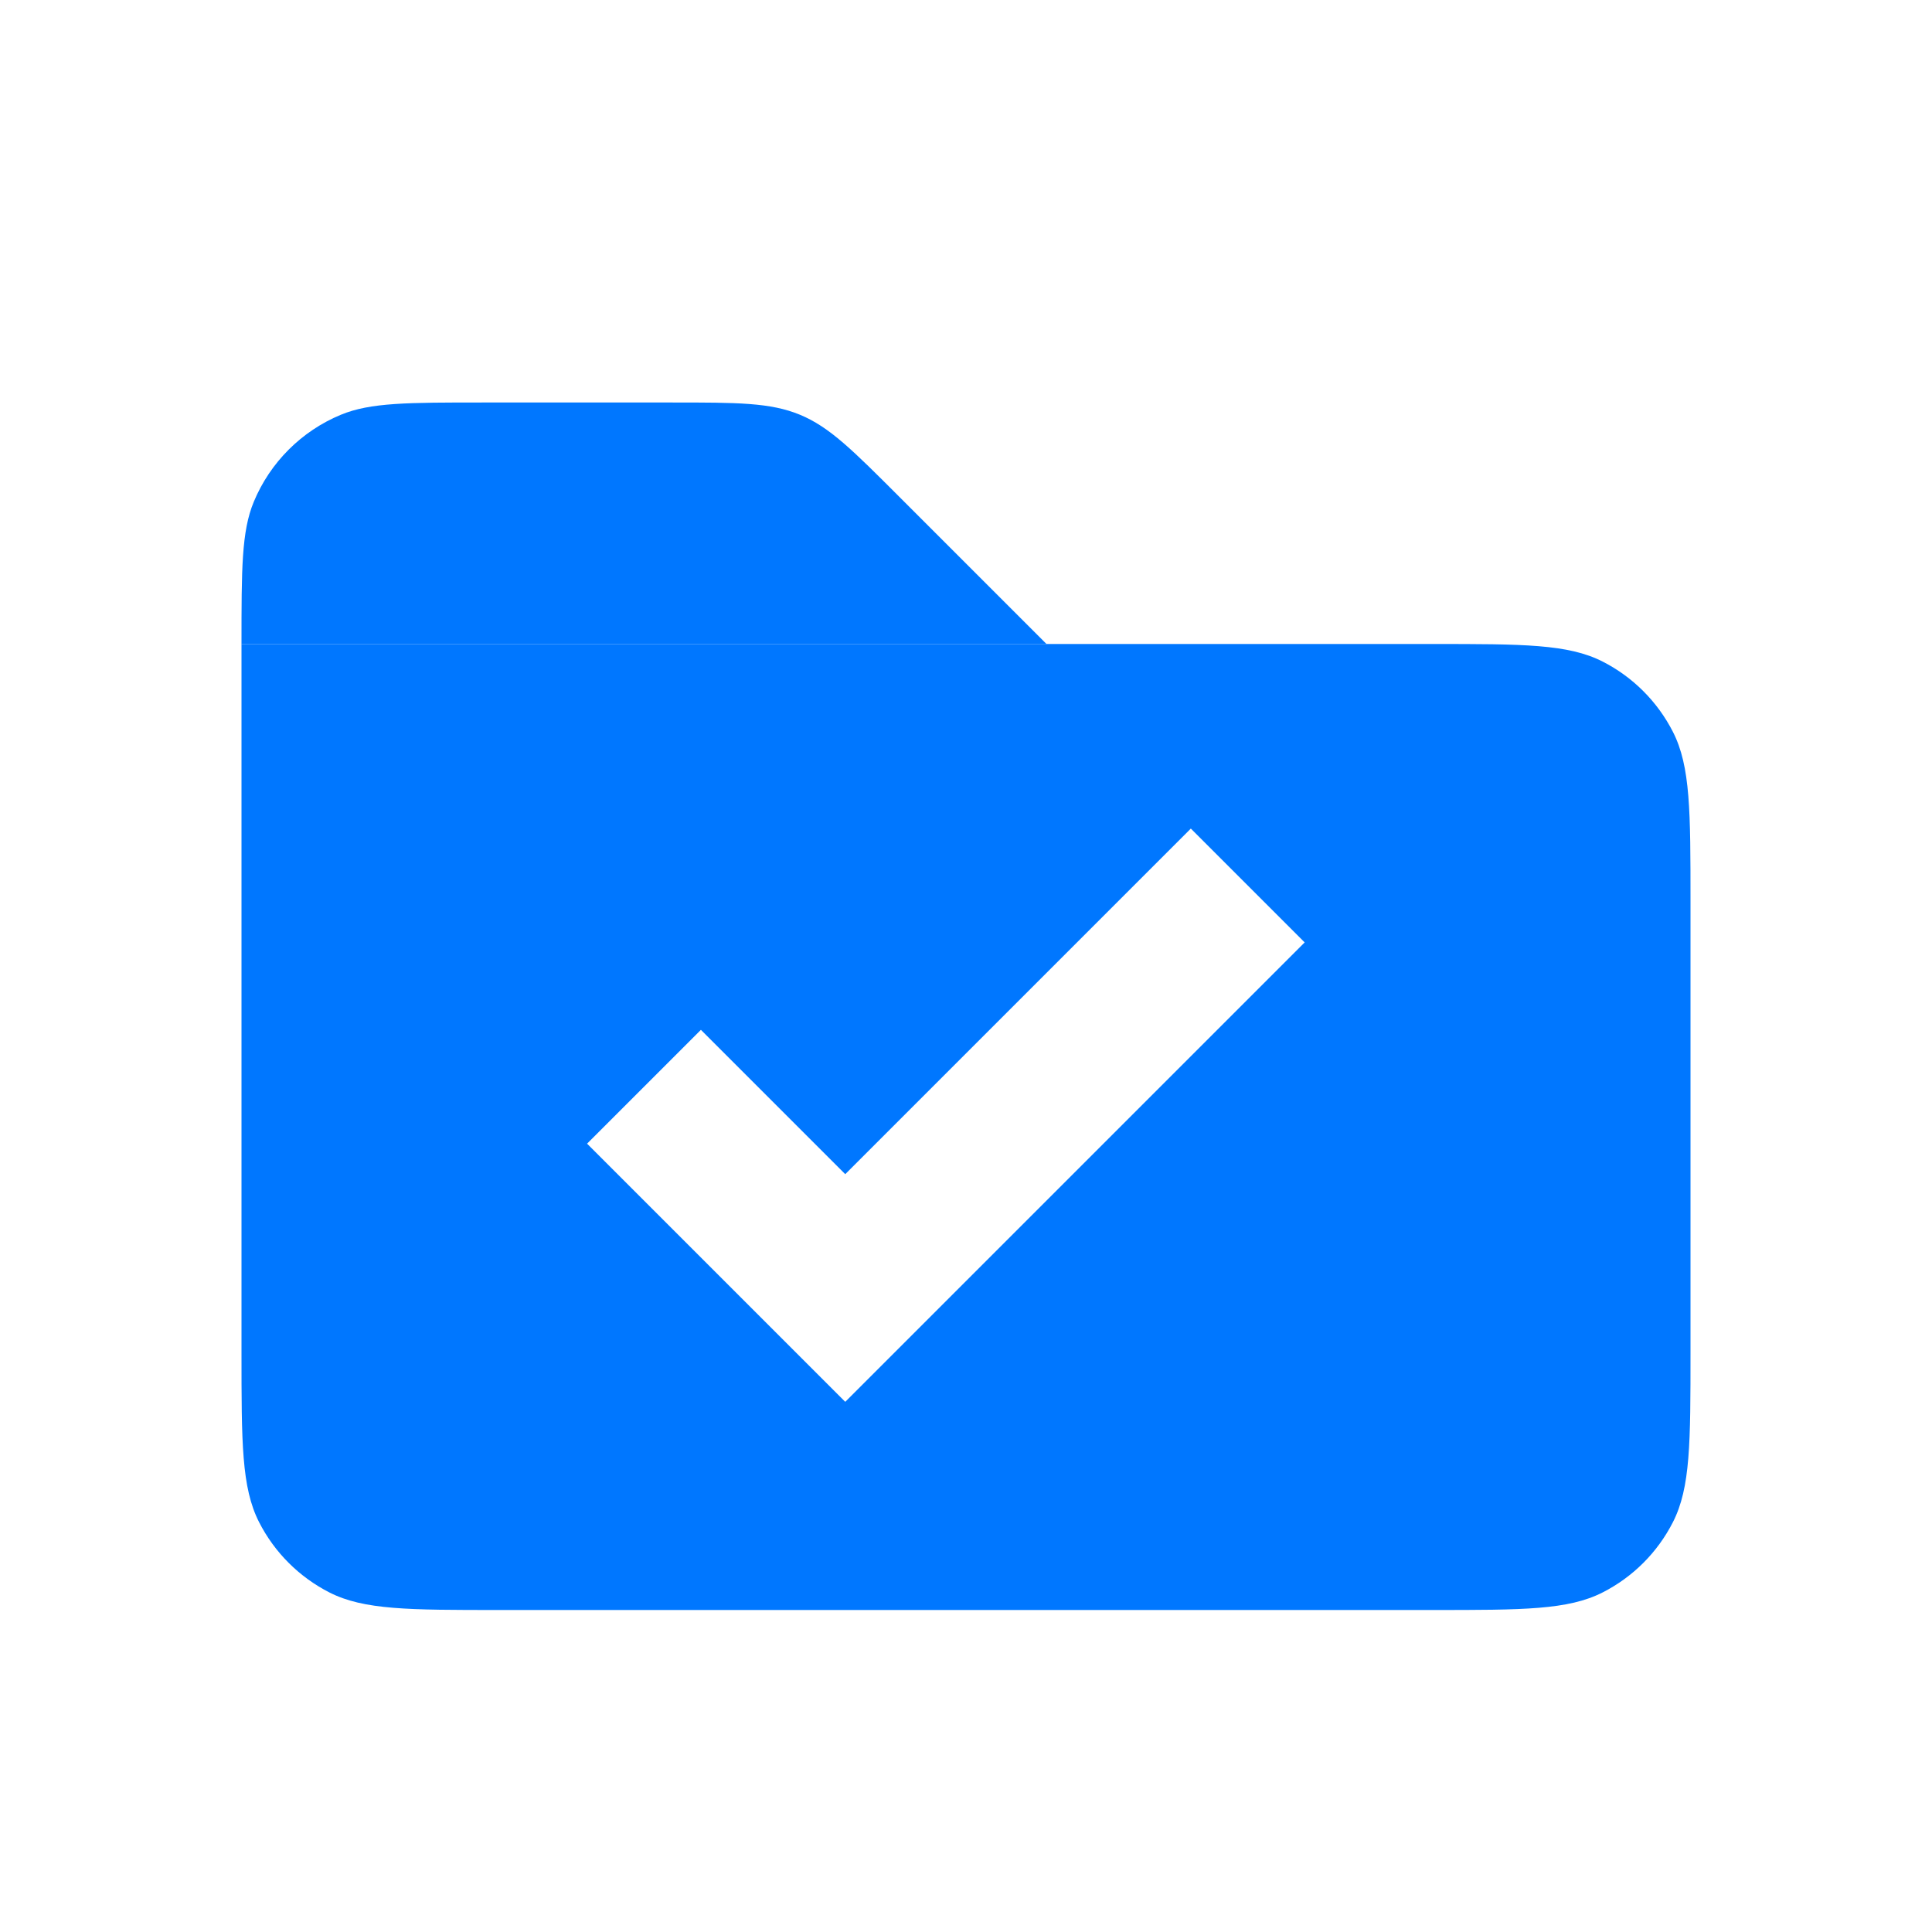
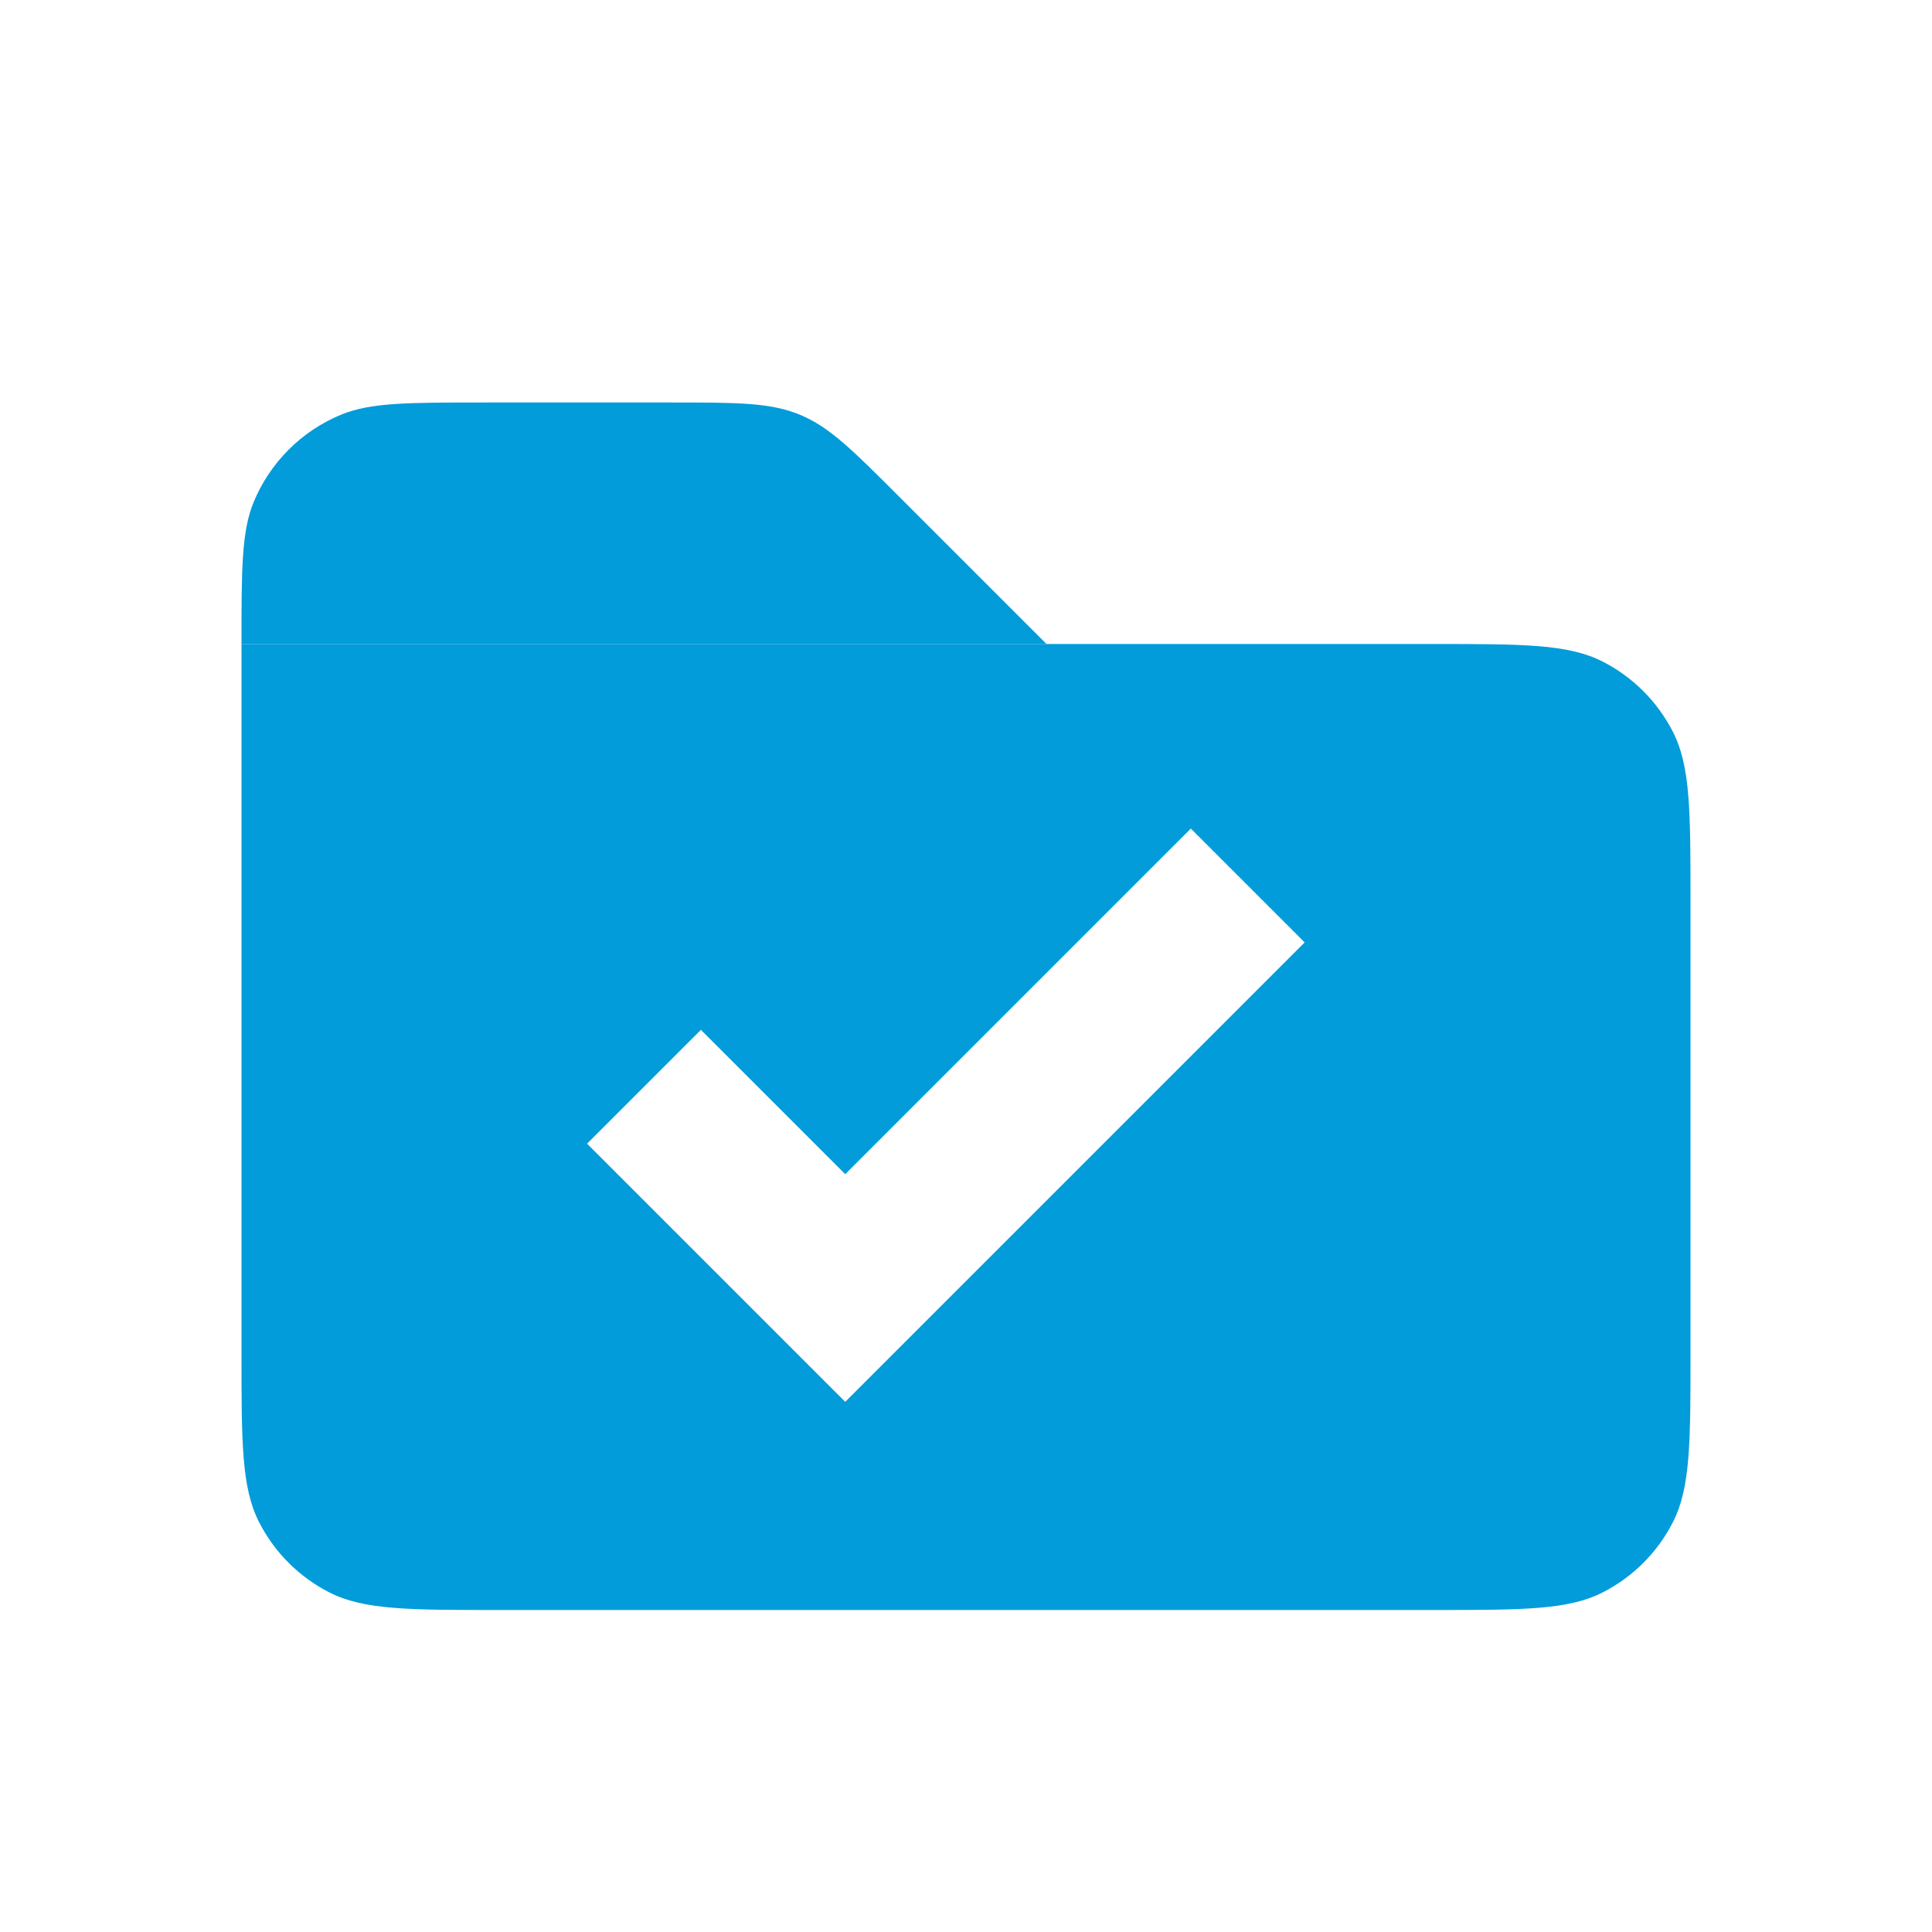
<svg xmlns="http://www.w3.org/2000/svg" width="24" height="24" viewBox="0 0 24 24" fill="none">
-   <path d="M17.8 8C18.92 8 19.48 8 19.908 8.218C20.285 8.41 20.59 8.716 20.782 9.092C21 9.52 21 10.08 21 11.2V16.8C21 17.92 21 18.48 20.782 18.908C20.59 19.285 20.285 19.59 19.908 19.782C19.48 20 18.92 20 17.8 20H6.2C5.08 20 4.52 20 4.092 19.782C3.716 19.59 3.41 19.285 3.218 18.908C3 18.48 3 17.92 3 16.8V8H17.8ZM10.5 14.586L8.707 12.793L7.293 14.207L10.5 17.414L16.207 11.707L14.793 10.293L10.5 14.586Z" fill="#0077FF" />
-   <path d="M3 8C3 7.068 3 6.602 3.152 6.235C3.355 5.745 3.745 5.355 4.235 5.152C4.602 5 5.068 5 6 5H8.343C9.161 5 9.569 5 9.937 5.152C10.305 5.304 10.594 5.594 11.172 6.172L13 8H3V8Z" fill="#0077FF" />
+   <path d="M17.8 8C18.92 8 19.48 8 19.908 8.218C20.285 8.41 20.59 8.716 20.782 9.092C21 9.52 21 10.08 21 11.2V16.8C21 17.92 21 18.48 20.782 18.908C20.59 19.285 20.285 19.59 19.908 19.782C19.48 20 18.92 20 17.8 20H6.2C5.08 20 4.52 20 4.092 19.782C3.716 19.59 3.41 19.285 3.218 18.908C3 18.48 3 17.92 3 16.8V8H17.8ZM10.5 14.586L8.707 12.793L7.293 14.207L10.5 17.414L16.207 11.707L14.793 10.293L10.5 14.586Z" fill="#029cda" />
+   <path d="M3 8C3 7.068 3 6.602 3.152 6.235C3.355 5.745 3.745 5.355 4.235 5.152C4.602 5 5.068 5 6 5H8.343C9.161 5 9.569 5 9.937 5.152C10.305 5.304 10.594 5.594 11.172 6.172L13 8H3V8Z" fill="#029cda" />
</svg>
